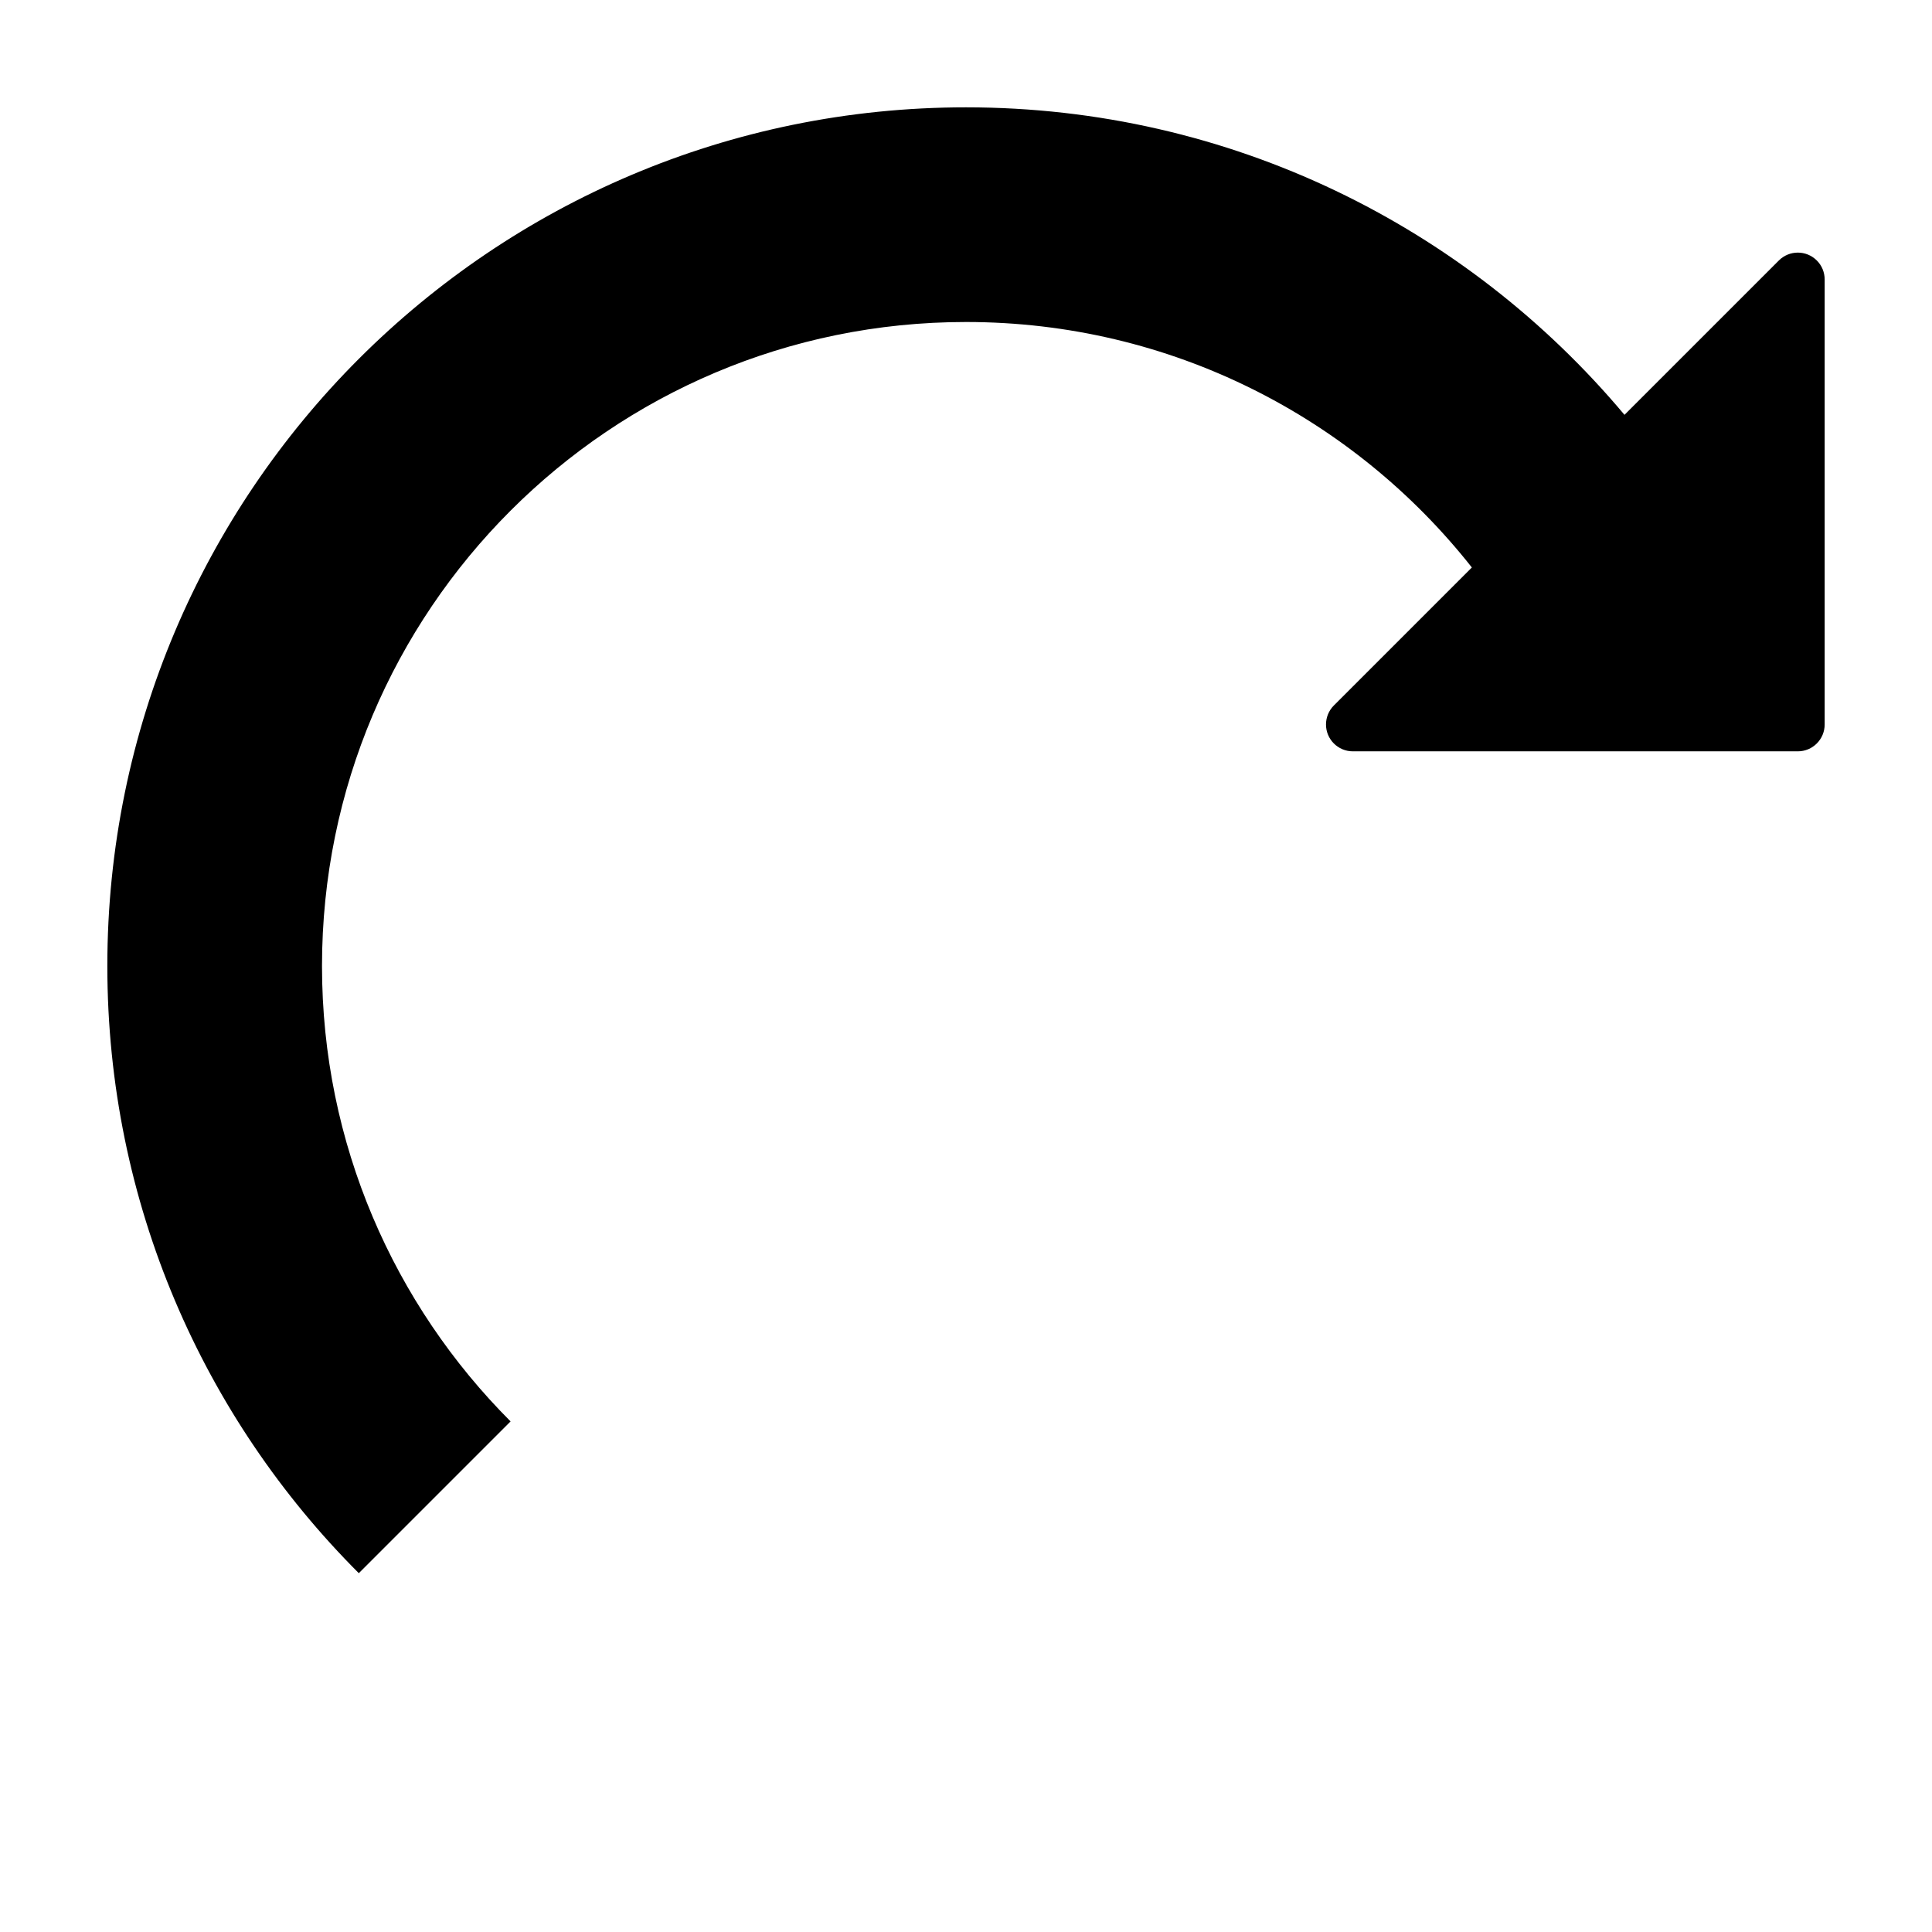
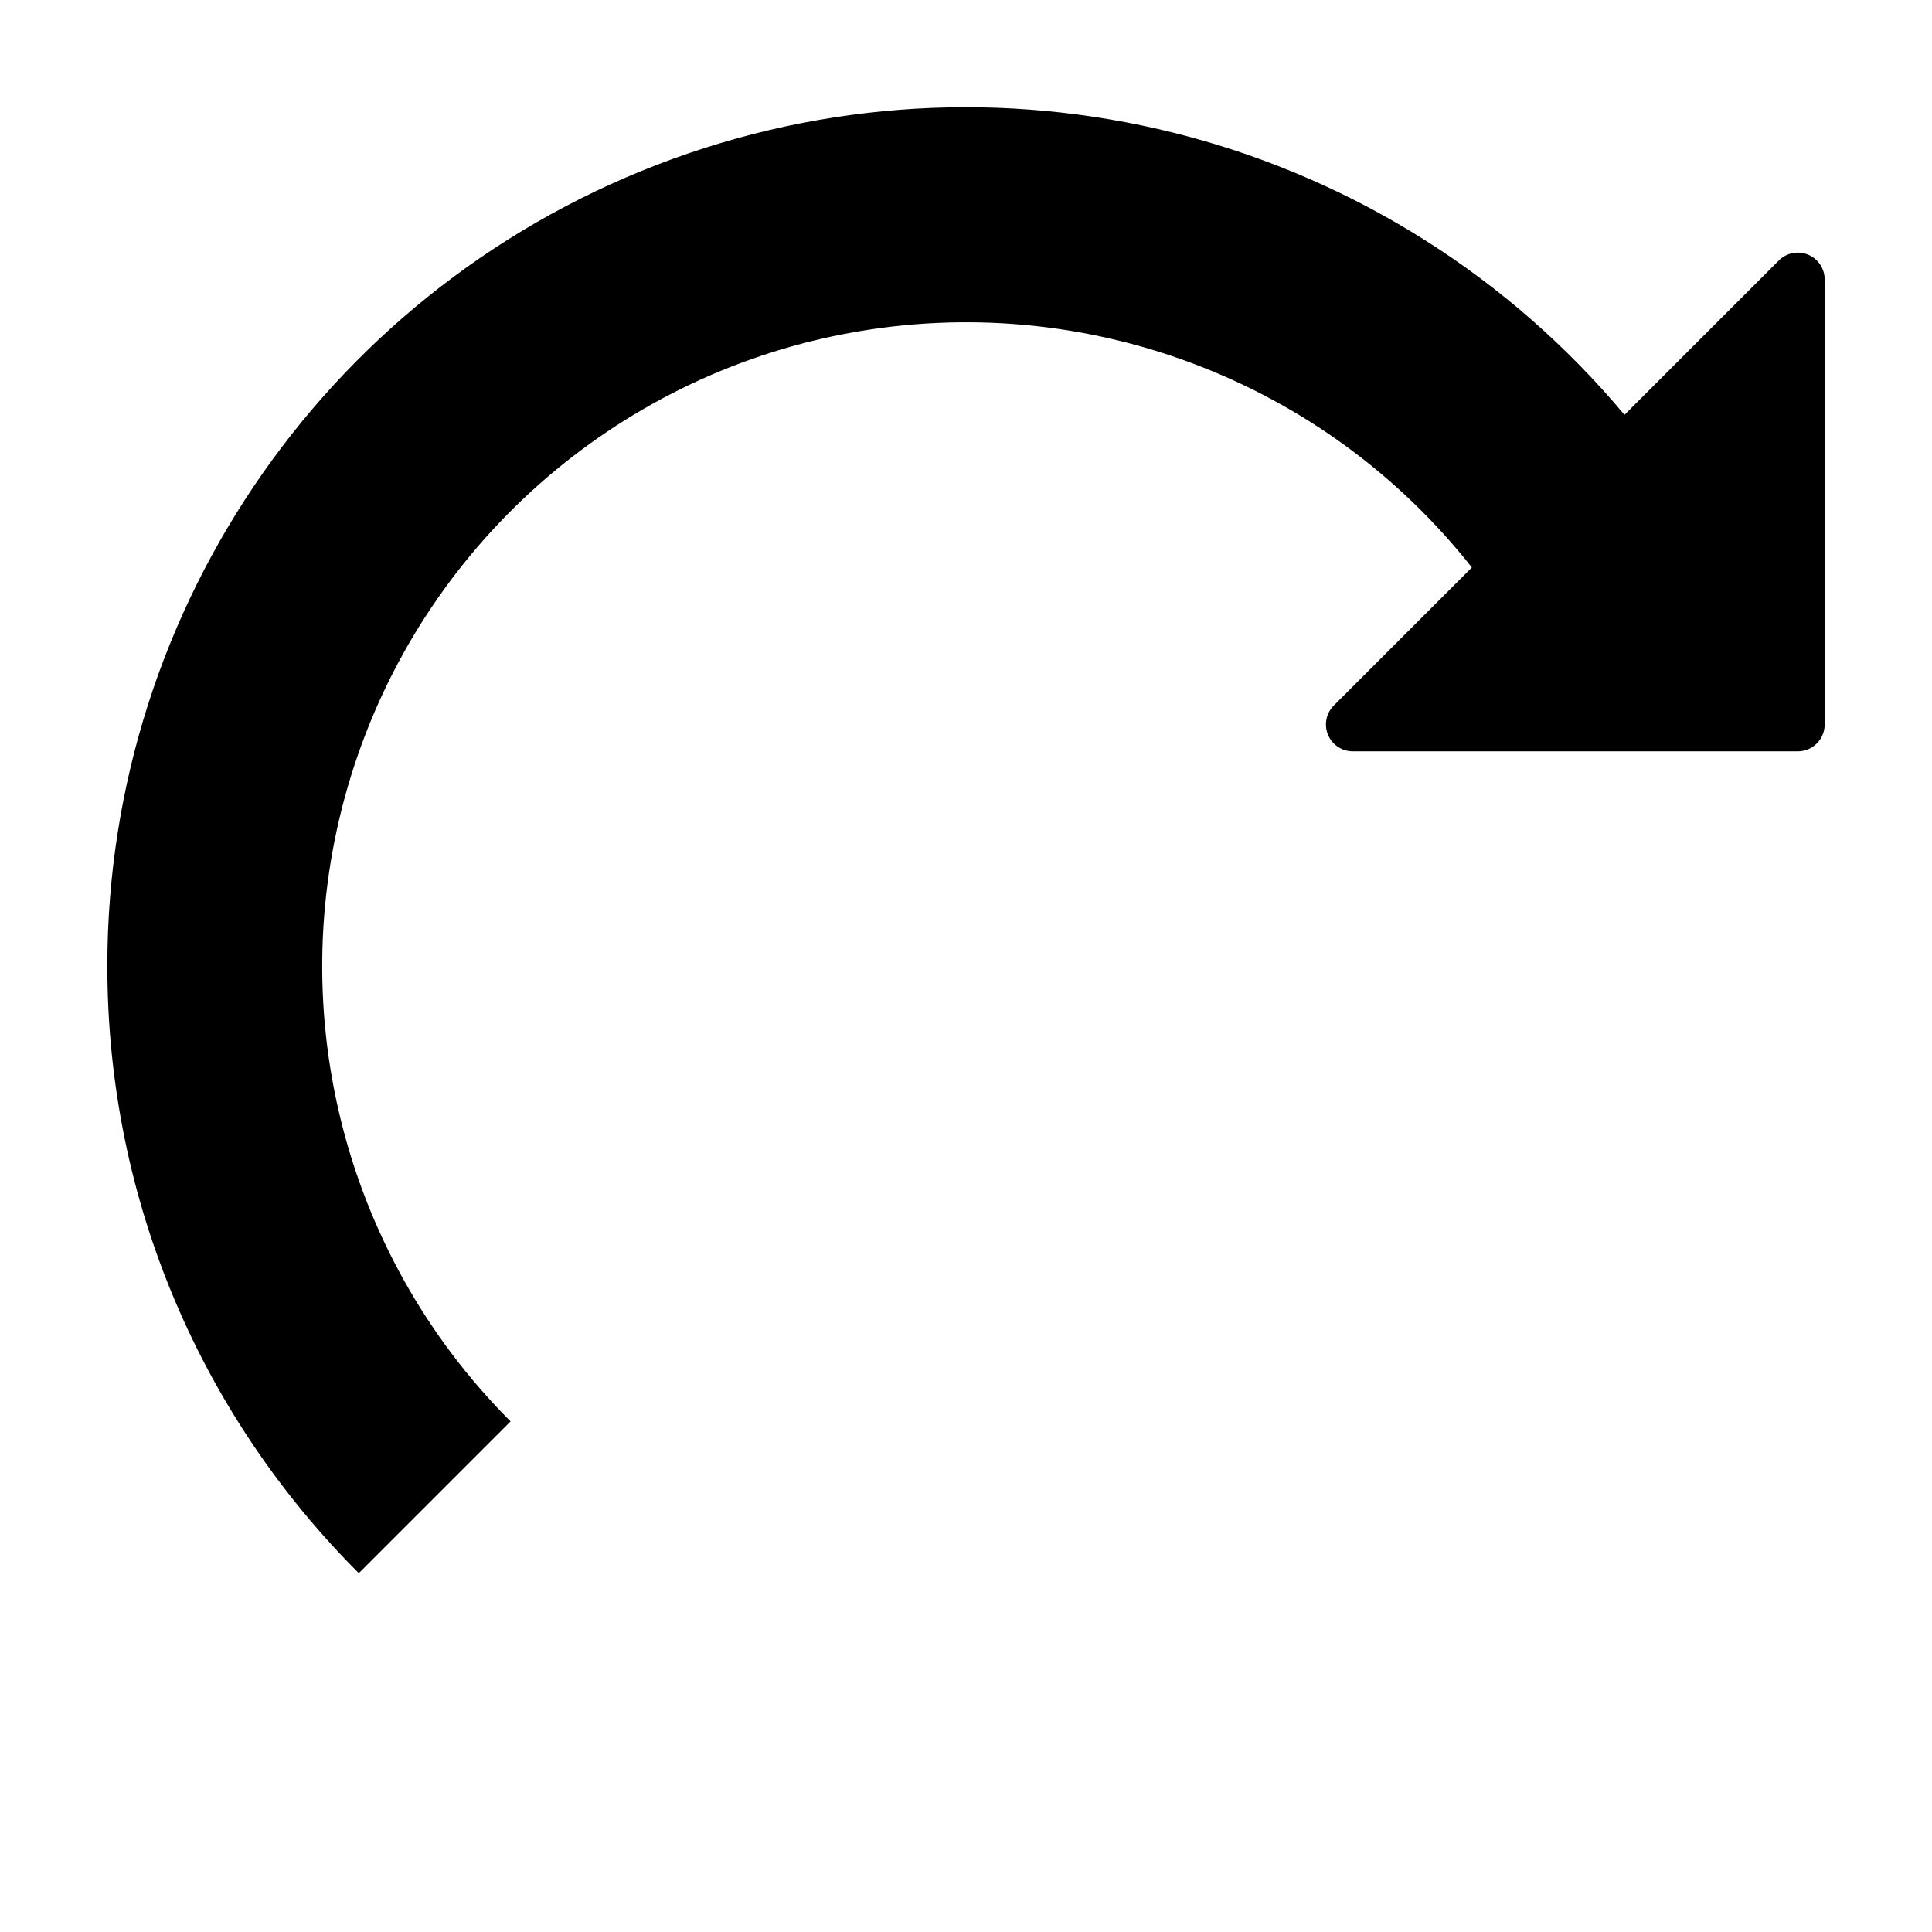
- <svg xmlns="http://www.w3.org/2000/svg" width="18" height="18" viewBox="0 0 18 18" fill="none">
-   <path fill-rule="evenodd" clip-rule="evenodd" d="M1 9C1 11.209 1.895 13.209 3.343 14.657L4.757 13.243C3.672 12.157 3 10.657 3 9C3 5.686 5.686 3 9 3C10.912 3 12.614 3.894 13.713 5.287L12.427 6.573C12.38 6.62 12.354 6.684 12.354 6.75C12.354 6.888 12.466 7 12.604 7H16.75C16.888 7 17 6.888 17 6.75V2.604C17 2.537 16.974 2.474 16.927 2.427C16.829 2.329 16.671 2.329 16.573 2.427L15.135 3.865C13.667 2.114 11.464 1 9 1C4.582 1 1 4.582 1 9Z" fill="black" />
+ <svg xmlns="http://www.w3.org/2000/svg" width="18" height="18" fill="currentColor" viewBox="0 0 18 18">
+   <path d="M1 9c0 2.21.895 4.21 2.343 5.657l1.414-1.414a6 6 0 1 1 8.956-7.956l-1.286 1.286a.25.25 0 0 0 .177.427h4.146a.25.25 0 0 0 .25-.25V2.604a.25.25 0 0 0-.427-.177l-1.438 1.438A8 8 0 0 0 1 9" />
</svg>
